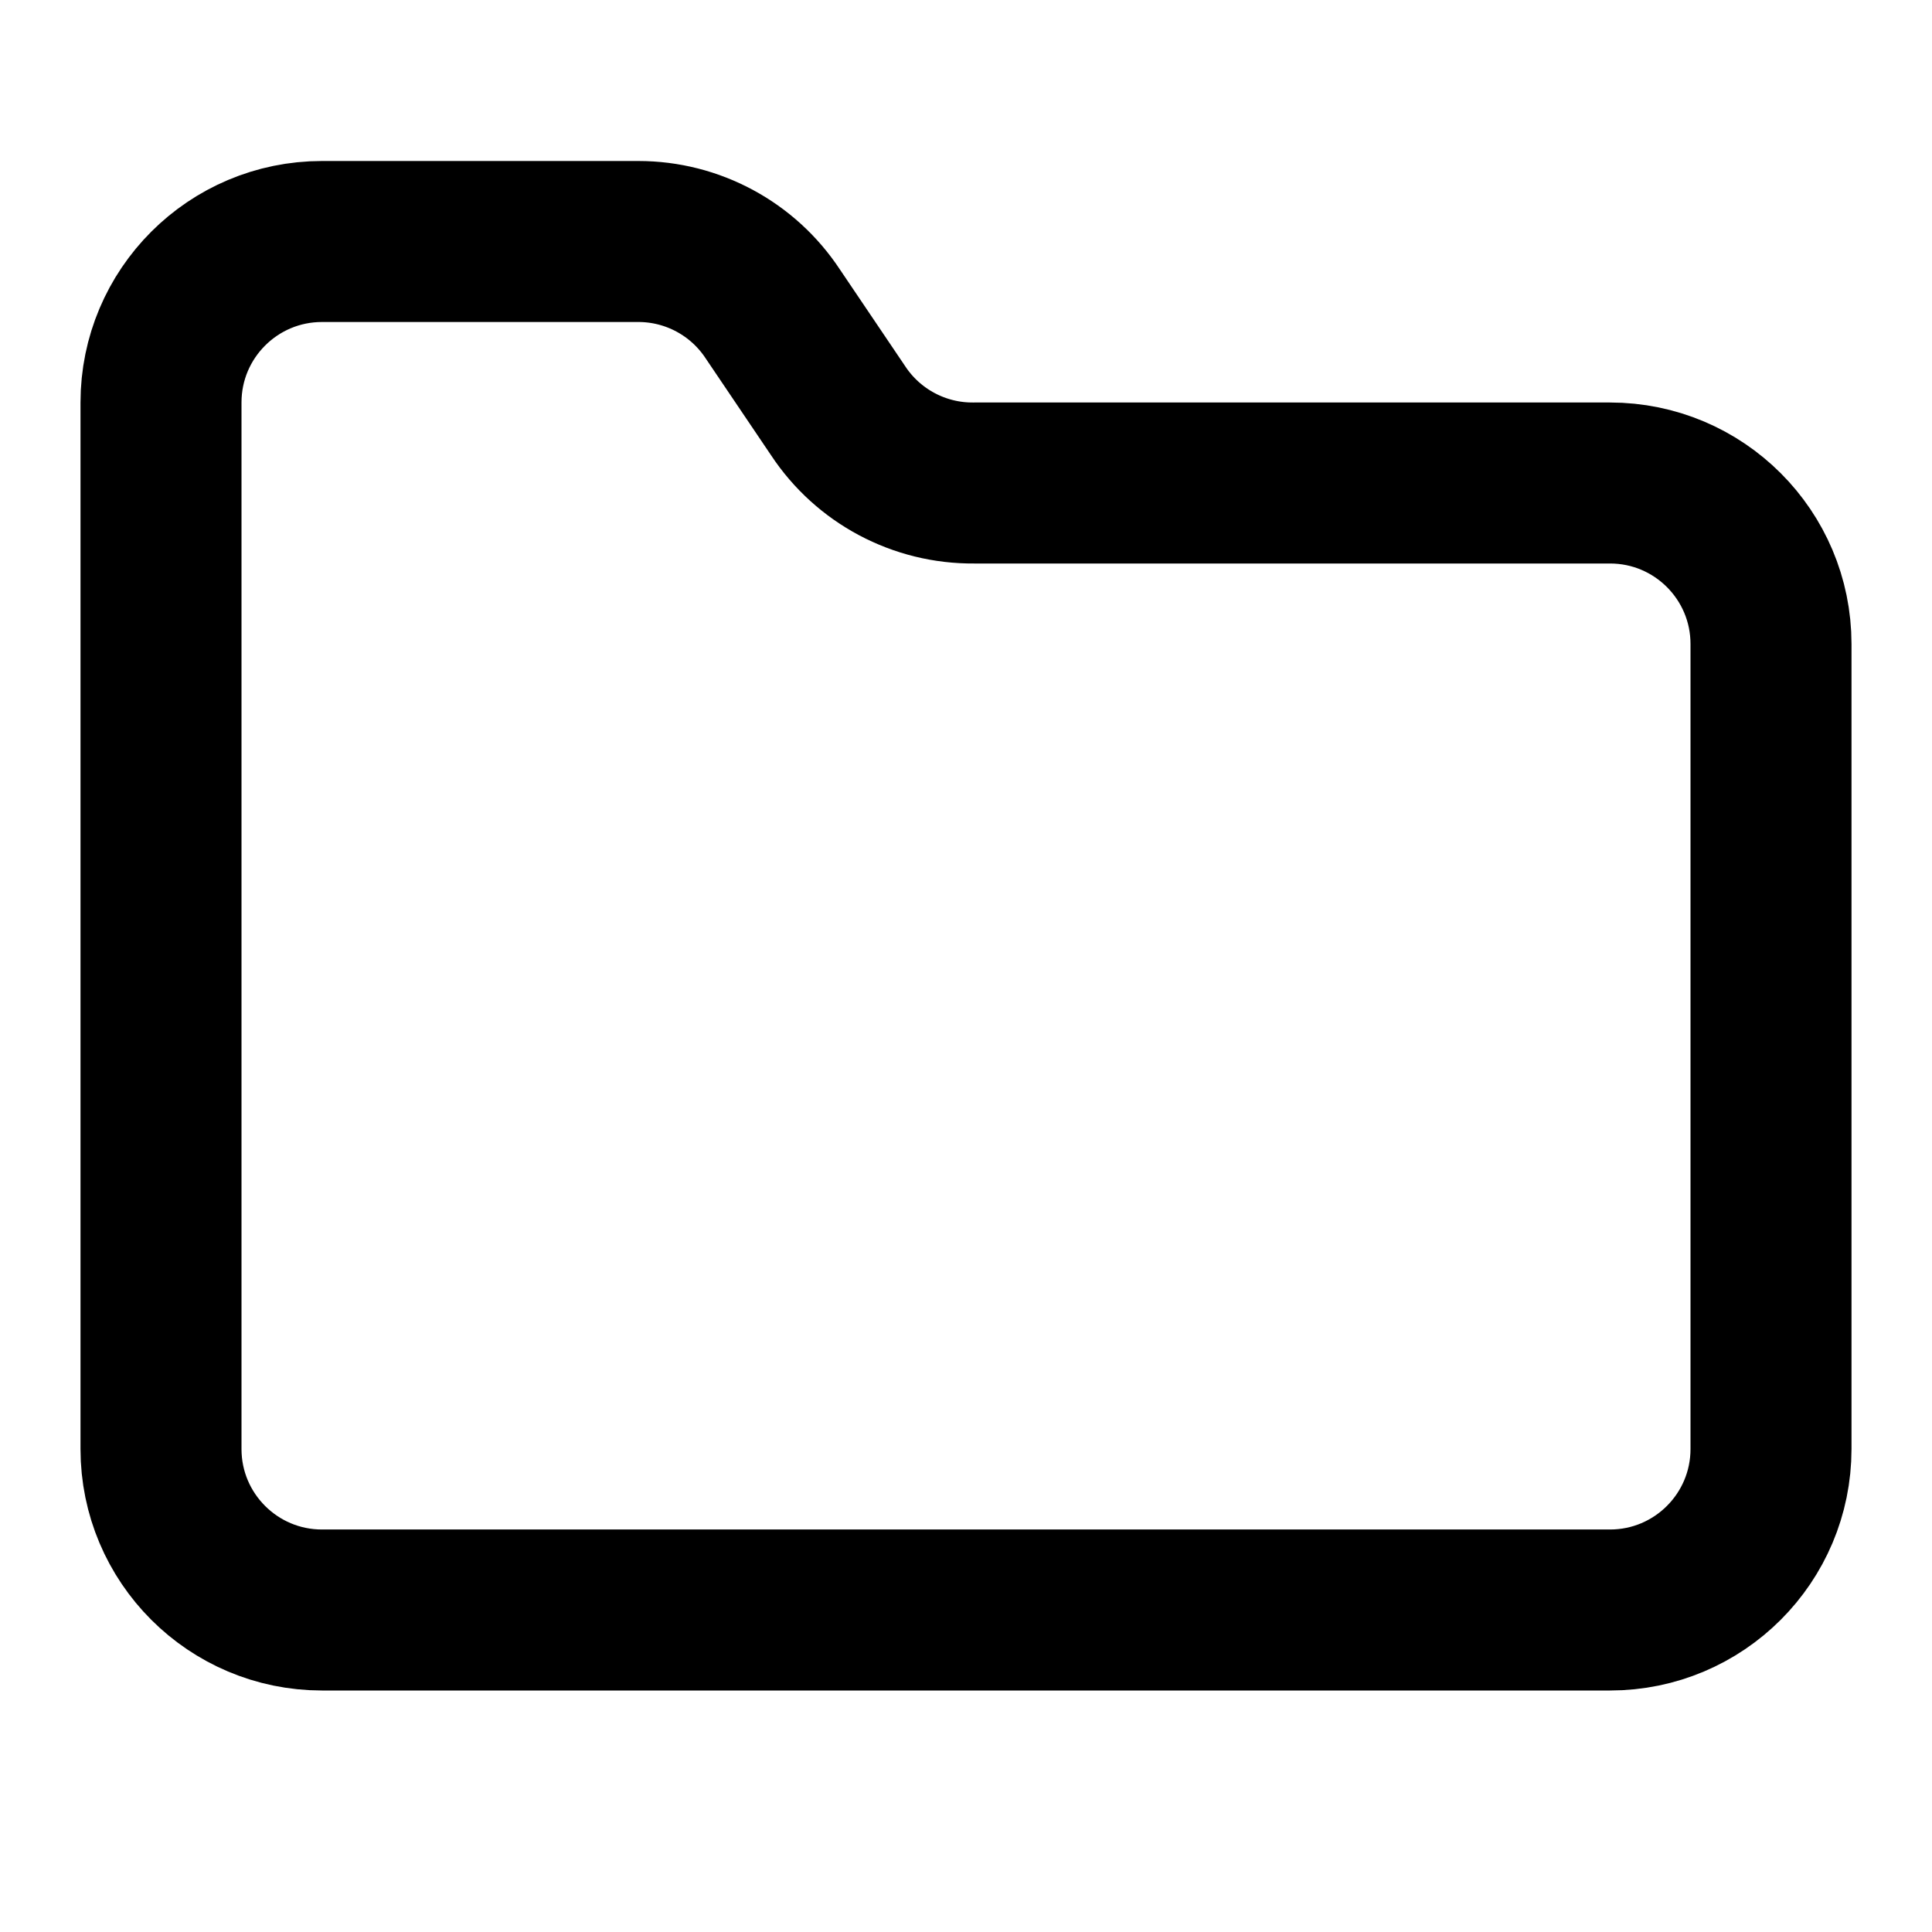
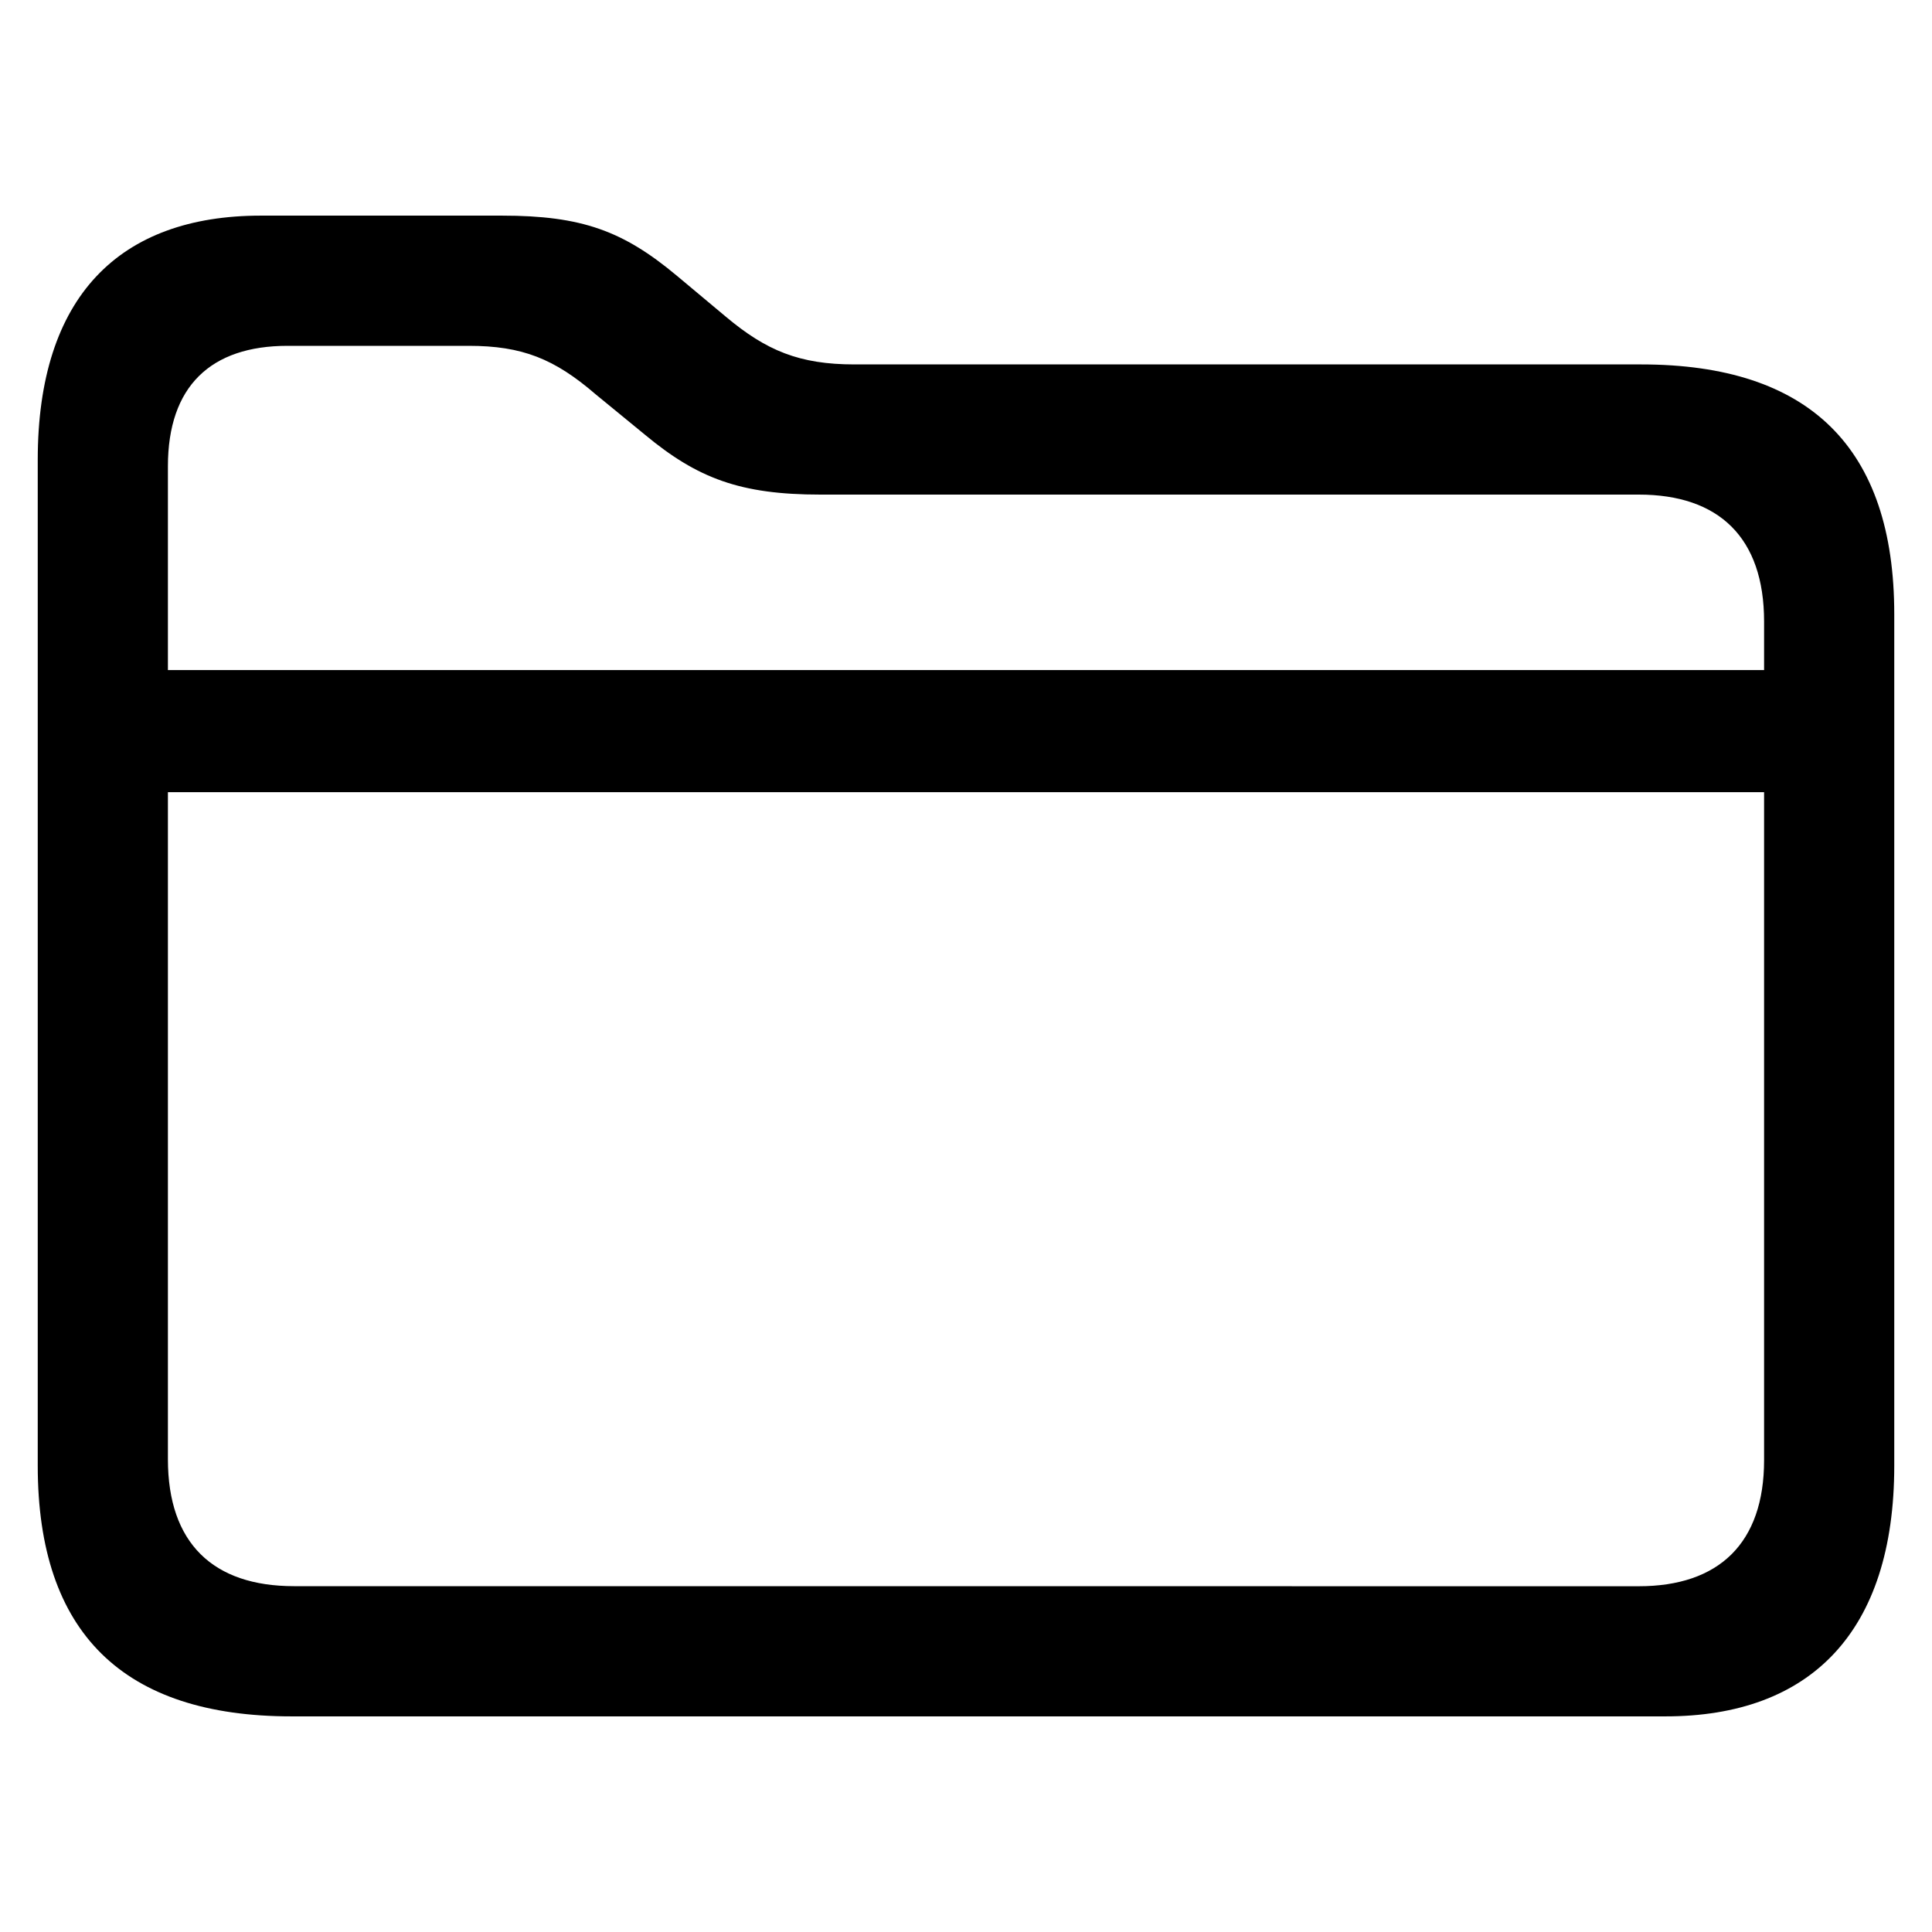
- <svg xmlns="http://www.w3.org/2000/svg" viewBox="0 0 24 24" fill="none" stroke="#000" stroke-width="2" stroke-linecap="round" stroke-linejoin="round">
-   <path d="M20 20a2 2 0 0 0 2-2V8a2 2 0 0 0-2-2h-7.9a2 2 0 0 1-1.69-.9L9.6 3.9A2 2 0 0 0 7.93 3H4a2 2 0 0 0-2 2v13a2 2 0 0 0 2 2Z" />
+ <svg xmlns="http://www.w3.org/2000/svg" viewBox="0 0 56 56">
+   <path fill="currentColor" d="M8.453 49.75h39.82c4.195 0 6.633-2.437 6.633-7.266v-24.68c0-4.827-2.46-7.241-7.336-7.241H24.766c-1.594 0-2.555-.399-3.727-1.383l-1.43-1.196c-1.547-1.289-2.742-1.734-5.062-1.734H7.562c-4.101 0-6.468 2.344-6.468 7.078v29.156c0 4.852 2.484 7.266 7.359 7.266M4.867 13.516c0-2.32 1.242-3.492 3.469-3.492h5.25c1.547 0 2.484.374 3.68 1.406l1.43 1.172c1.523 1.265 2.765 1.734 5.085 1.734H47.5c2.32 0 3.633 1.242 3.633 3.68v1.406H4.867Zm3.656 32.46c-2.343 0-3.656-1.242-3.656-3.68V22.962h46.266v19.36c0 2.413-1.313 3.656-3.633 3.656Z" />
</svg>
